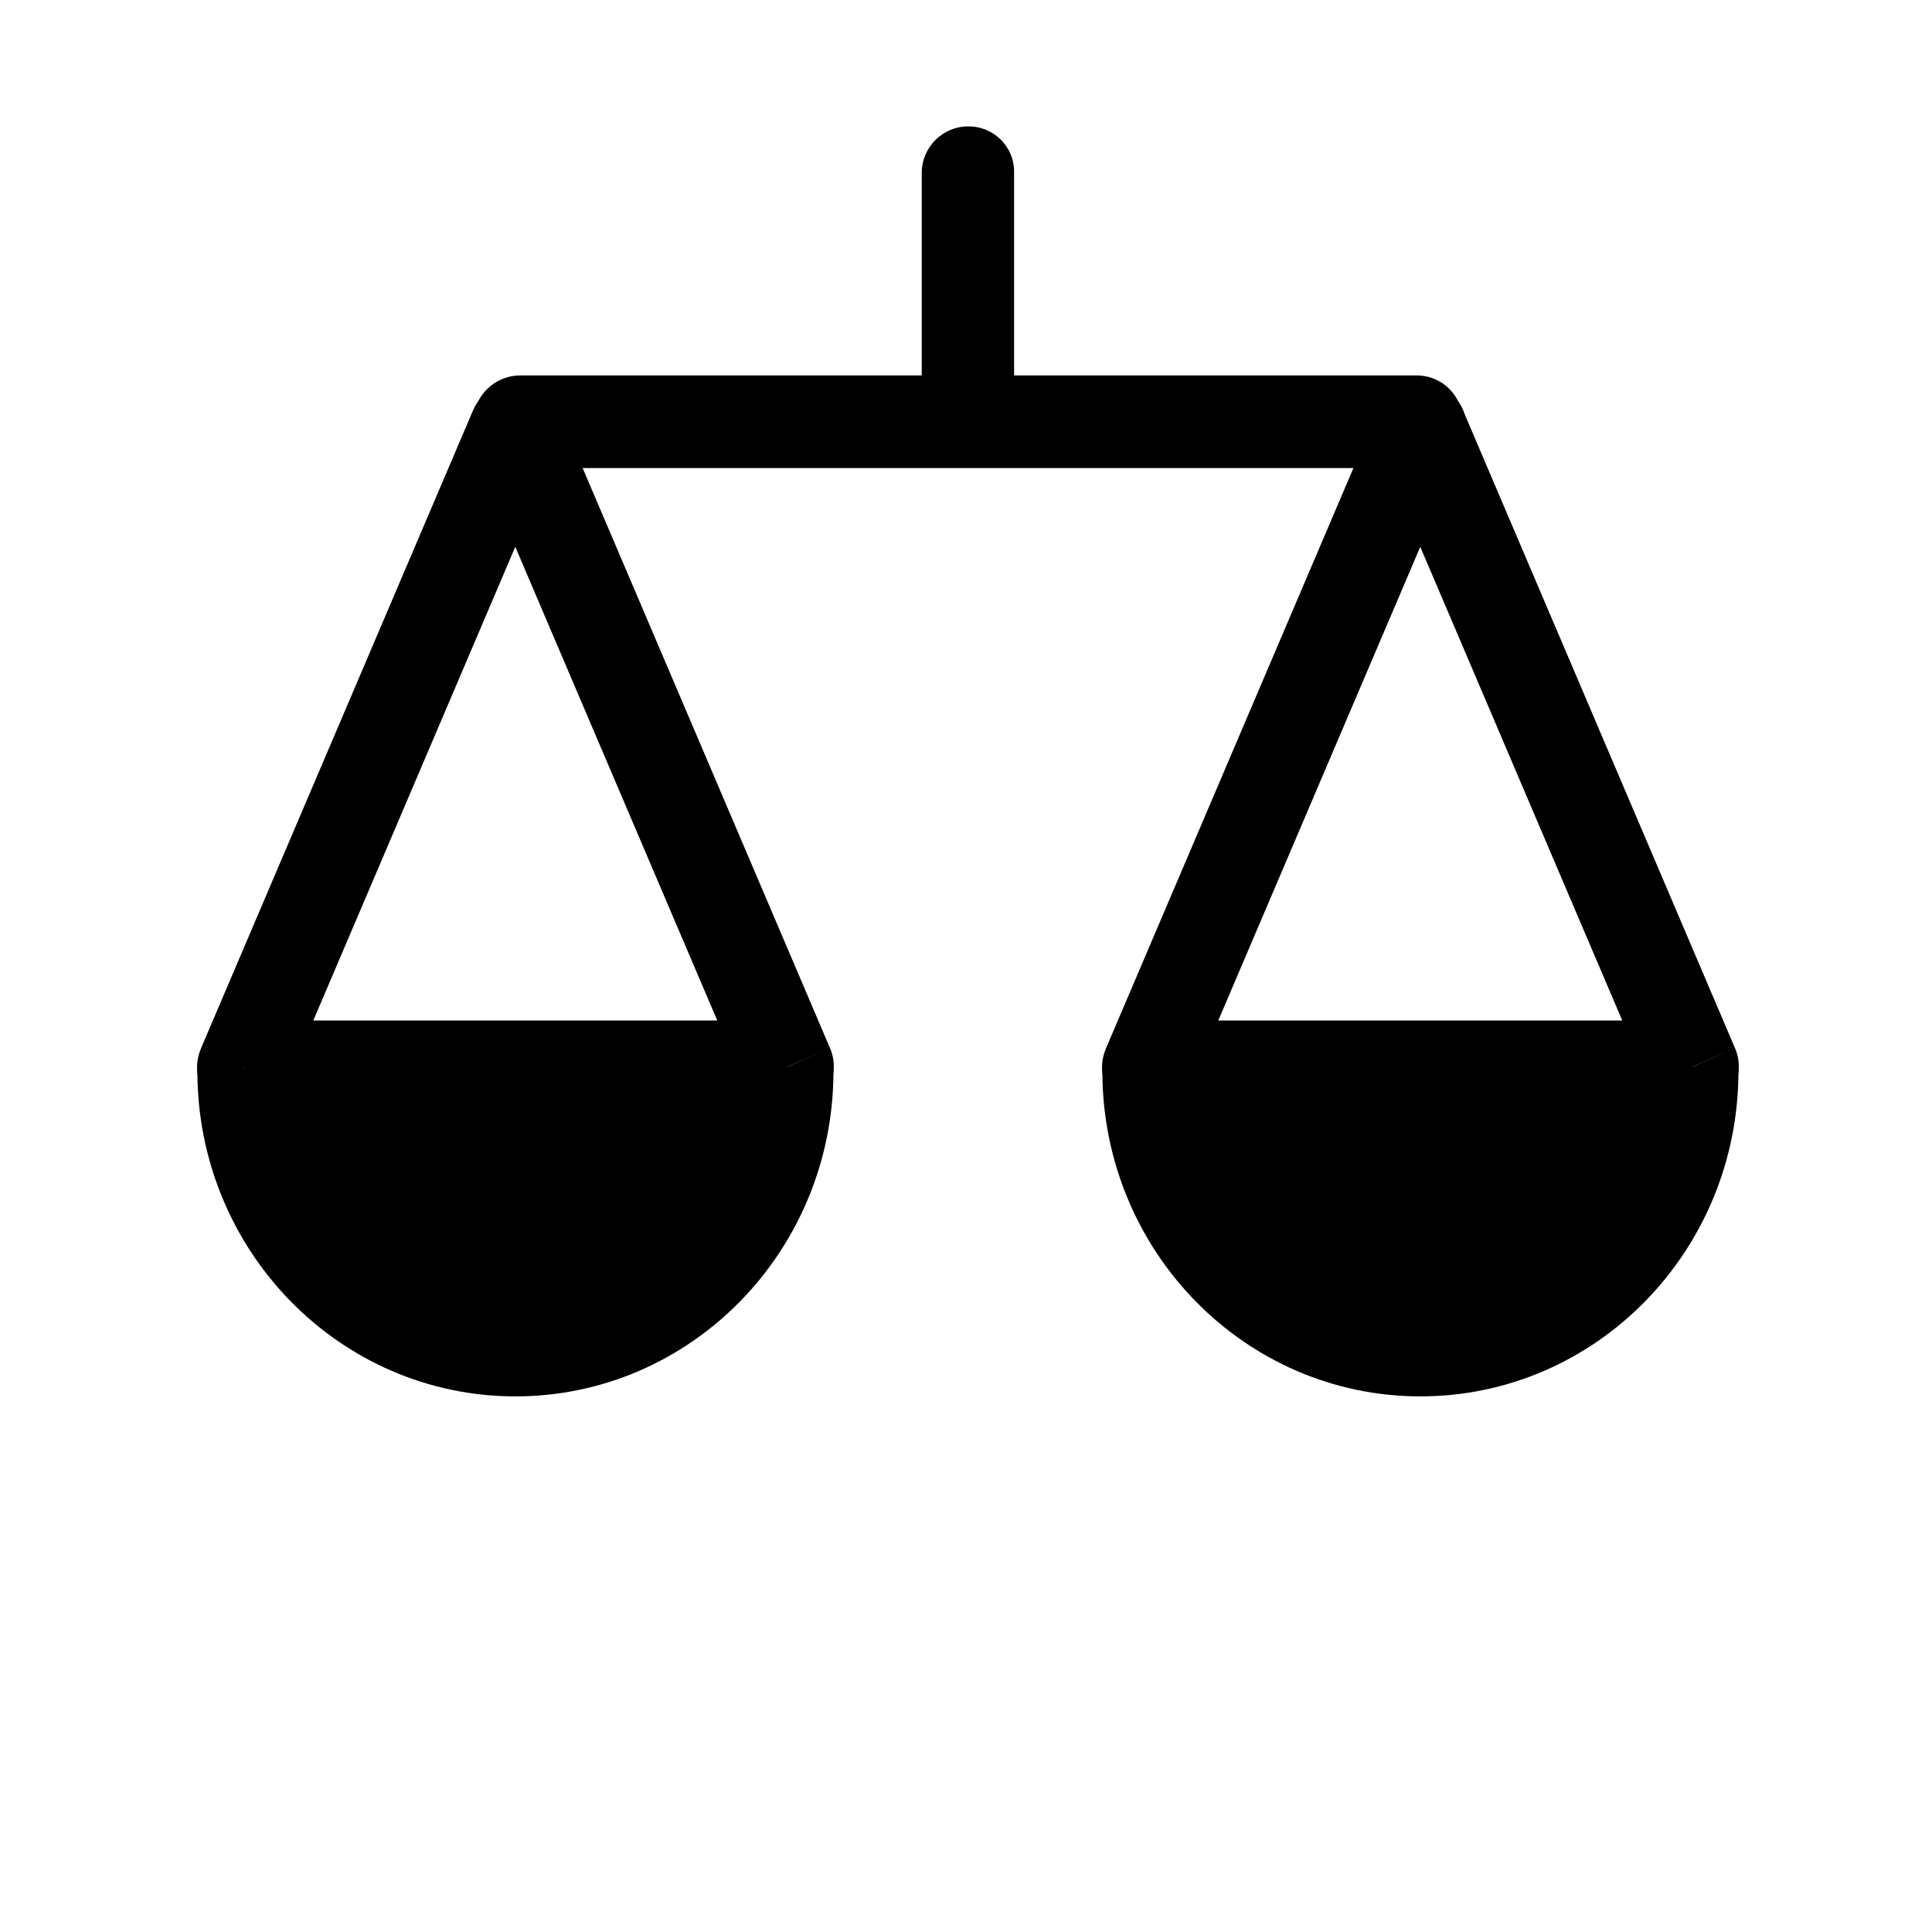
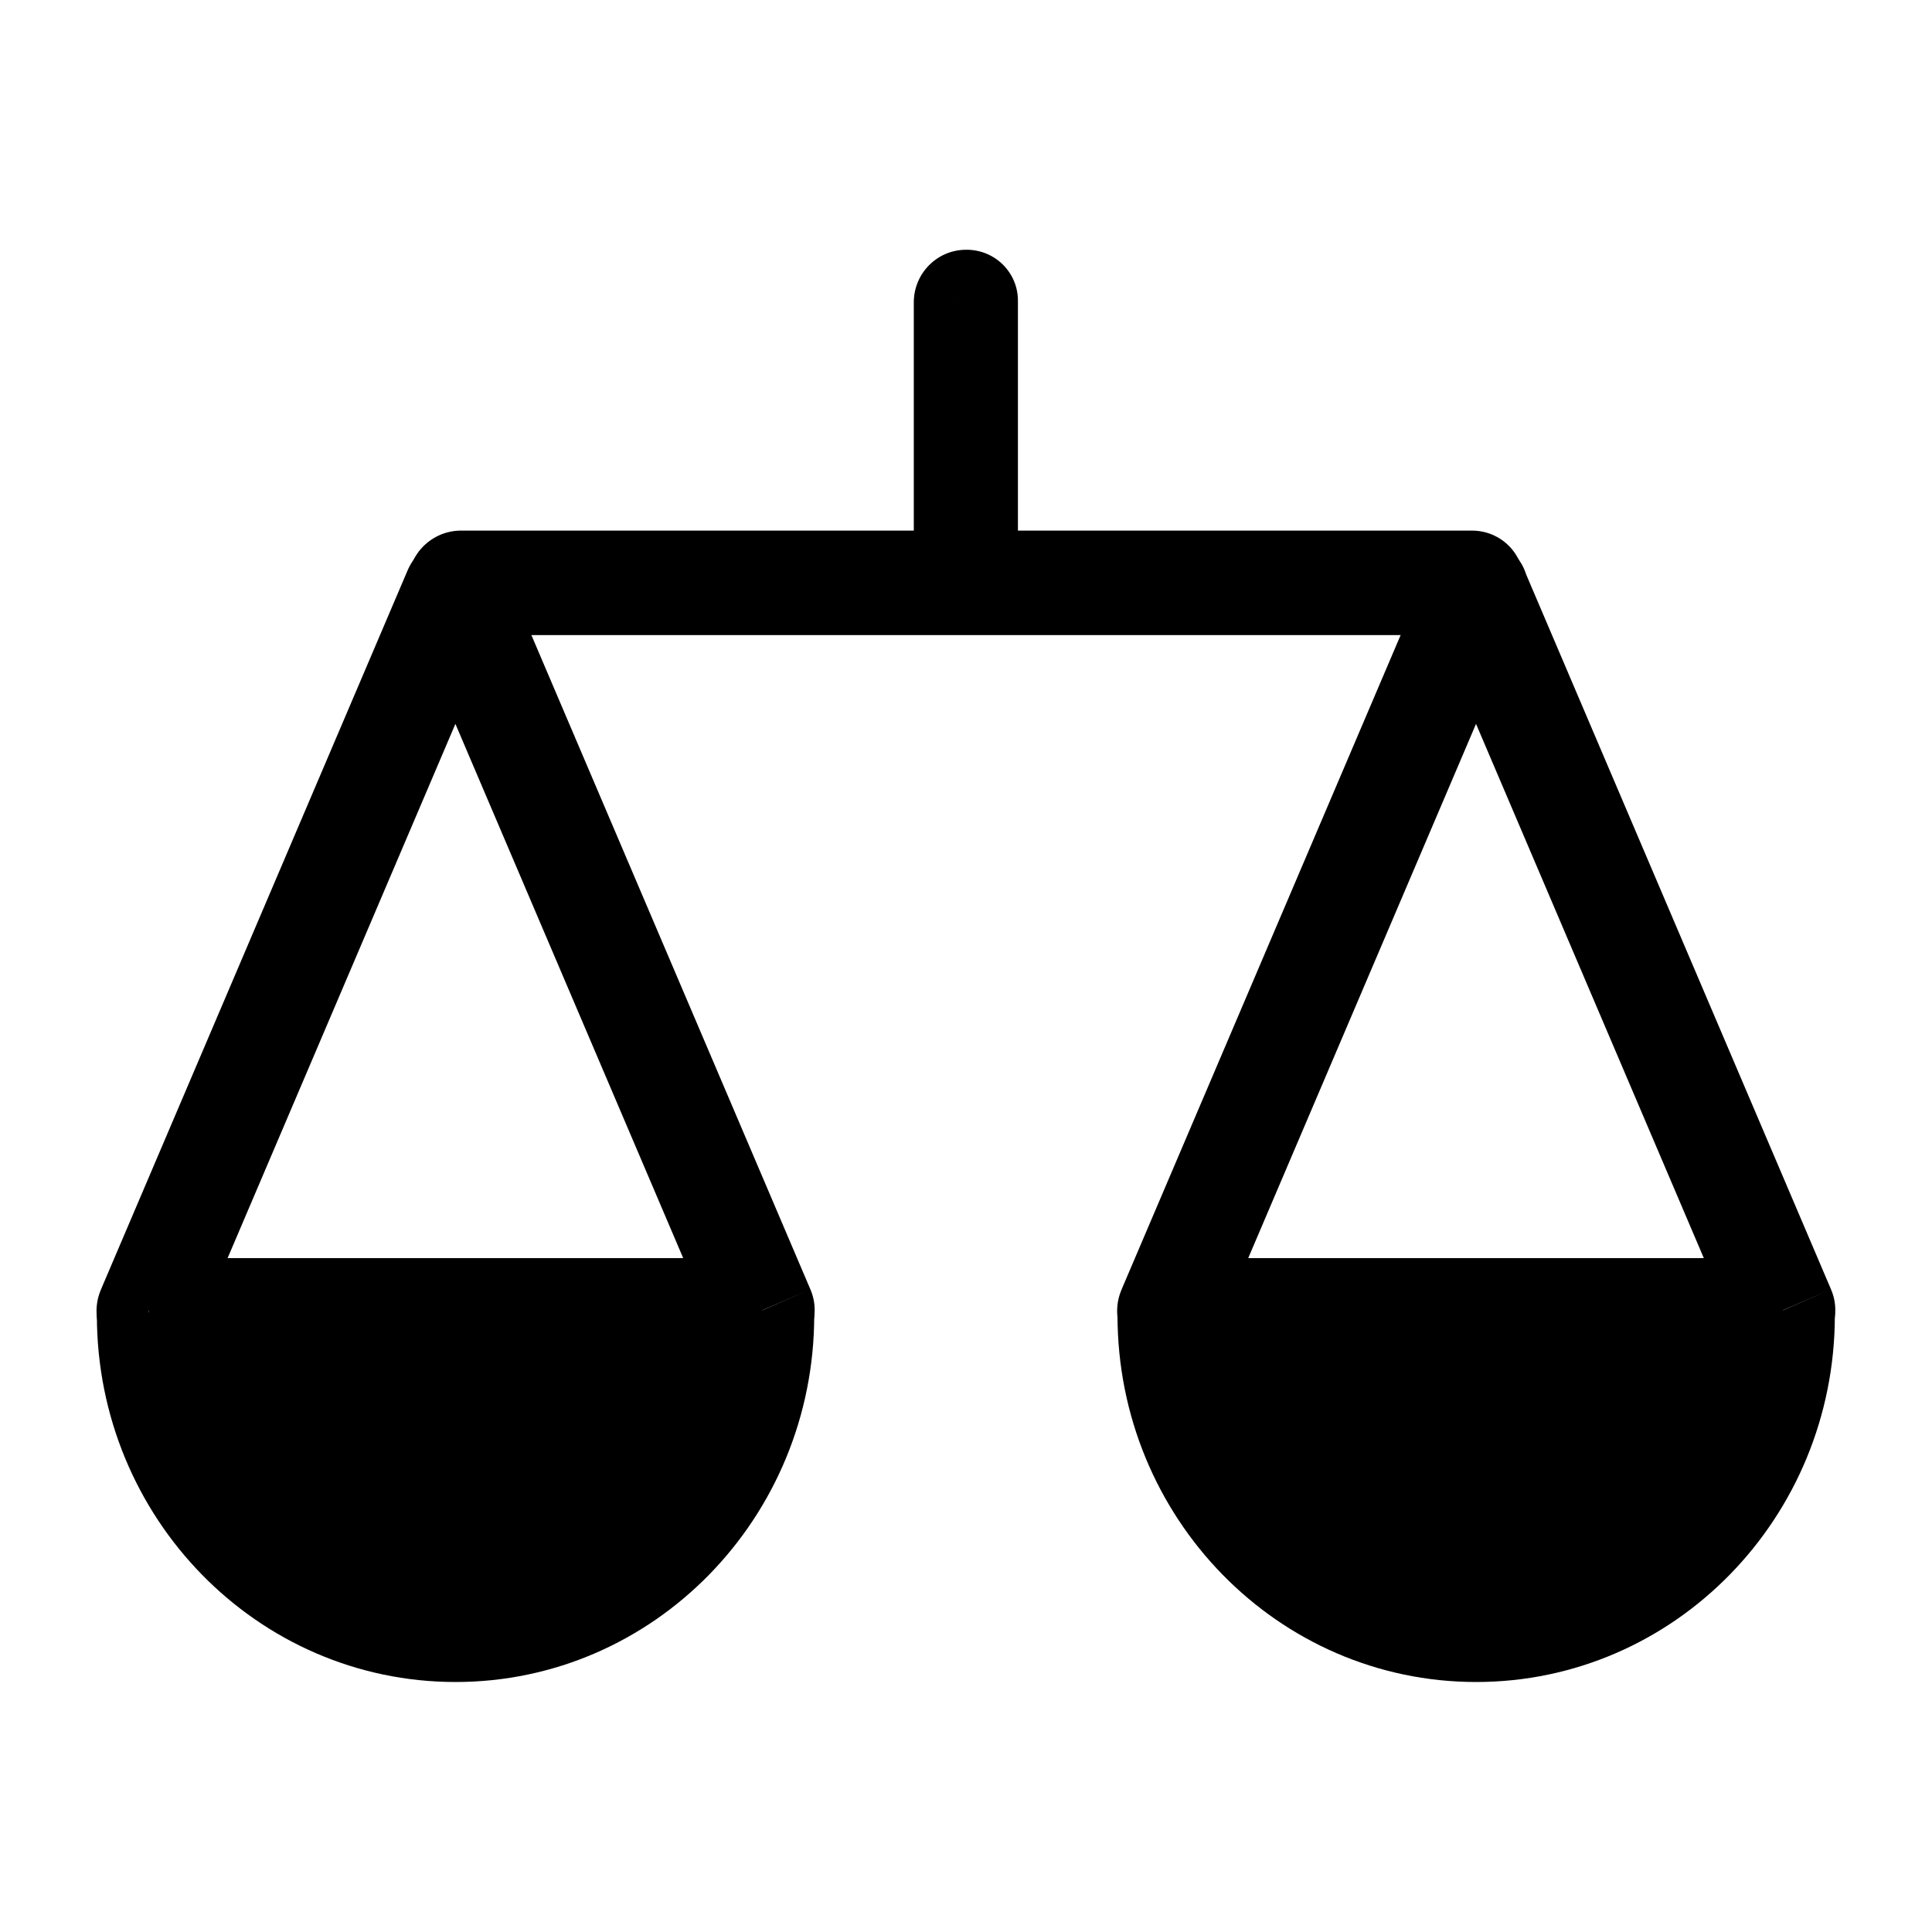
- <svg xmlns="http://www.w3.org/2000/svg" stroke="currentColor" fill="currentColor" width="1000" height="1000" id="svg4152" version="1.1" viewBox="0 0 1000 1000">
+ <svg xmlns="http://www.w3.org/2000/svg" stroke="currentColor" fill="currentColor" width="1000" height="1000" id="svg4152" version="1.1" viewBox="57.7 -49.2 886.7 886.7">
  <defs id="defs5498">
    <marker style="overflow:visible" id="marker4233" refX="0.0" refY="0.0" orient="auto">
      <path transform="scale(0.8)" style="fill-rule:evenodd;stroke-width:1pt;stroke-opacity:1;fill-opacity:1" d="M 5.77,0.0 L -2.88,5.0 L -2.88,-5.0 L 5.77,0.0 z " id="path4235" />
    </marker>
    <marker style="overflow:visible" id="marker4755" refX="0.0" refY="0.0" orient="auto">
      <path transform="scale(0.8)" style="fill-rule:evenodd;stroke-width:1pt;stroke-opacity:1;fill-opacity:1" d="M 5.77,0.0 L -2.88,5.0 L -2.88,-5.0 L 5.77,0.0 z " id="path4757" />
    </marker>
    <marker orient="auto" refY="0.0" refX="0.0" id="Arrow1Lend" style="overflow:visible;">
      <path id="path4164" d="M 0.0,0.0 L 5.0,-5.0 L -12.5,0.0 L 5.0,5.0 L 0.0,0.0 z " style="fill-rule:evenodd;stroke-width:1pt;stroke-opacity:1;fill-opacity:1" transform="scale(0.8) rotate(180) translate(12.5,0)" />
    </marker>
    <marker orient="auto" refY="0.0" refX="0.0" id="Arrow2Lend" style="overflow:visible;">
      <path id="path4182" style="fill-rule:evenodd;stroke-width:0.625;stroke-linejoin:round;stroke-opacity:1;fill-opacity:1" d="M 8.719,4.034 L -2.207,0.016 L 8.719,-4.002 C 6.973,-1.63 6.983,1.616 8.719,4.034 z " transform="scale(1.1) rotate(180) translate(1,0)" />
    </marker>
    <pattern y="0" x="0" height="6" width="6" patternUnits="userSpaceOnUse" id="EMFhbasepattern" />
  </defs>
  <path id="path4722" d="m 407.416,576.172 -281.599,0 0.483,-47.955 281.438,0 z m -281.438,-23.978 -0.161,23.978 c -13.356,0 -23.976,-10.784 -23.815,-23.978 0.161,-13.355 10.942,-24.135 24.298,-24.135 z m -22.045,-9.334 140.8,-330.193 44.09,18.505 -140.799,330.195 z M 266.778,221.839 244.733,212.666 c 5.149,-12.229 19.31,-18.022 31.539,-12.873 12.229,4.988 17.861,19.149 12.551,31.378 z M 288.823,212.344 429.622,542.54 385.532,561.69 244.733,231.493 Z m 118.754,339.849 22.045,-9.654 c 5.31,12.23 -0.482,26.391 -12.712,31.7 -12.229,5.147 -26.229,-0.324 -31.378,-12.549 z" style="fill-opacity:1;fill-rule:nonzero;stroke:none" />
  <path id="path4724" d="m 431.392,553.162 0,1.283 c 0,93.011 -73.698,168.317 -164.615,168.317 -90.916,0 -164.615,-75.306 -164.615,-168.317 l 0,-1.283 z" style="fill-opacity:1;fill-rule:evenodd;stroke:none" />
  <path id="path4726" d="m 875.835,576.172 -281.6,0 0.324,-47.955 281.6,0 z m -281.438,-23.978 -0.163,23.978 c -13.355,0 -23.973,-10.784 -23.816,-23.978 0.163,-13.355 10.946,-24.135 24.302,-24.135 z m -22.046,-9.334 140.8,-330.193 44.092,18.505 -140.8,330.195 z M 735.197,221.839 713.151,212.666 c 5.151,-12.229 19.313,-18.022 31.538,-12.873 12.23,4.988 17.863,19.149 12.554,31.378 z m 22.046,-9.494 140.8,330.195 -44.092,19.151 L 713.151,231.493 Z m 118.754,339.849 22.046,-9.654 c 5.309,12.23 -0.482,26.391 -12.712,31.7 -12.23,5.147 -26.229,-0.324 -31.38,-12.549 z" style="fill-opacity:1;fill-rule:nonzero;stroke:none" />
  <path id="path4728" d="m 899.813,553.162 0,1.283 c 0,93.011 -73.698,168.317 -164.615,168.317 -90.917,0 -164.615,-75.306 -164.615,-168.317 l 0,-1.283 z" style="fill-opacity:1;fill-rule:evenodd;stroke:none" />
  <path id="path4730" d="m 269.03,194.322 c -13.195,0.161 -23.976,10.781 -24.137,24.137 0,13.195 10.62,23.815 23.815,23.815 z m 0,0 464.235,0 -0.319,47.952 -464.237,0 z m 463.915,47.952 c 13.194,0 24.135,-10.781 24.135,-23.976 0.163,-13.195 -10.46,-23.976 -23.816,-23.976 z" style="fill-opacity:1;fill-rule:nonzero;stroke:none" />
  <path id="path4732" d="M 524.883,89.085 C 525.044,75.89 514.263,65.269 501.068,65.43 c -13.195,0 -23.976,10.781 -23.976,24.137 z m 0,0 0,126.478 -47.792,0.322 0,-126.317 z M 477.092,215.884 c 0,13.356 10.62,23.976 23.815,23.815 13.356,-0.161 23.976,-10.942 23.976,-24.137 z" style="fill-opacity:1;fill-rule:nonzero;stroke:none" />
</svg>
